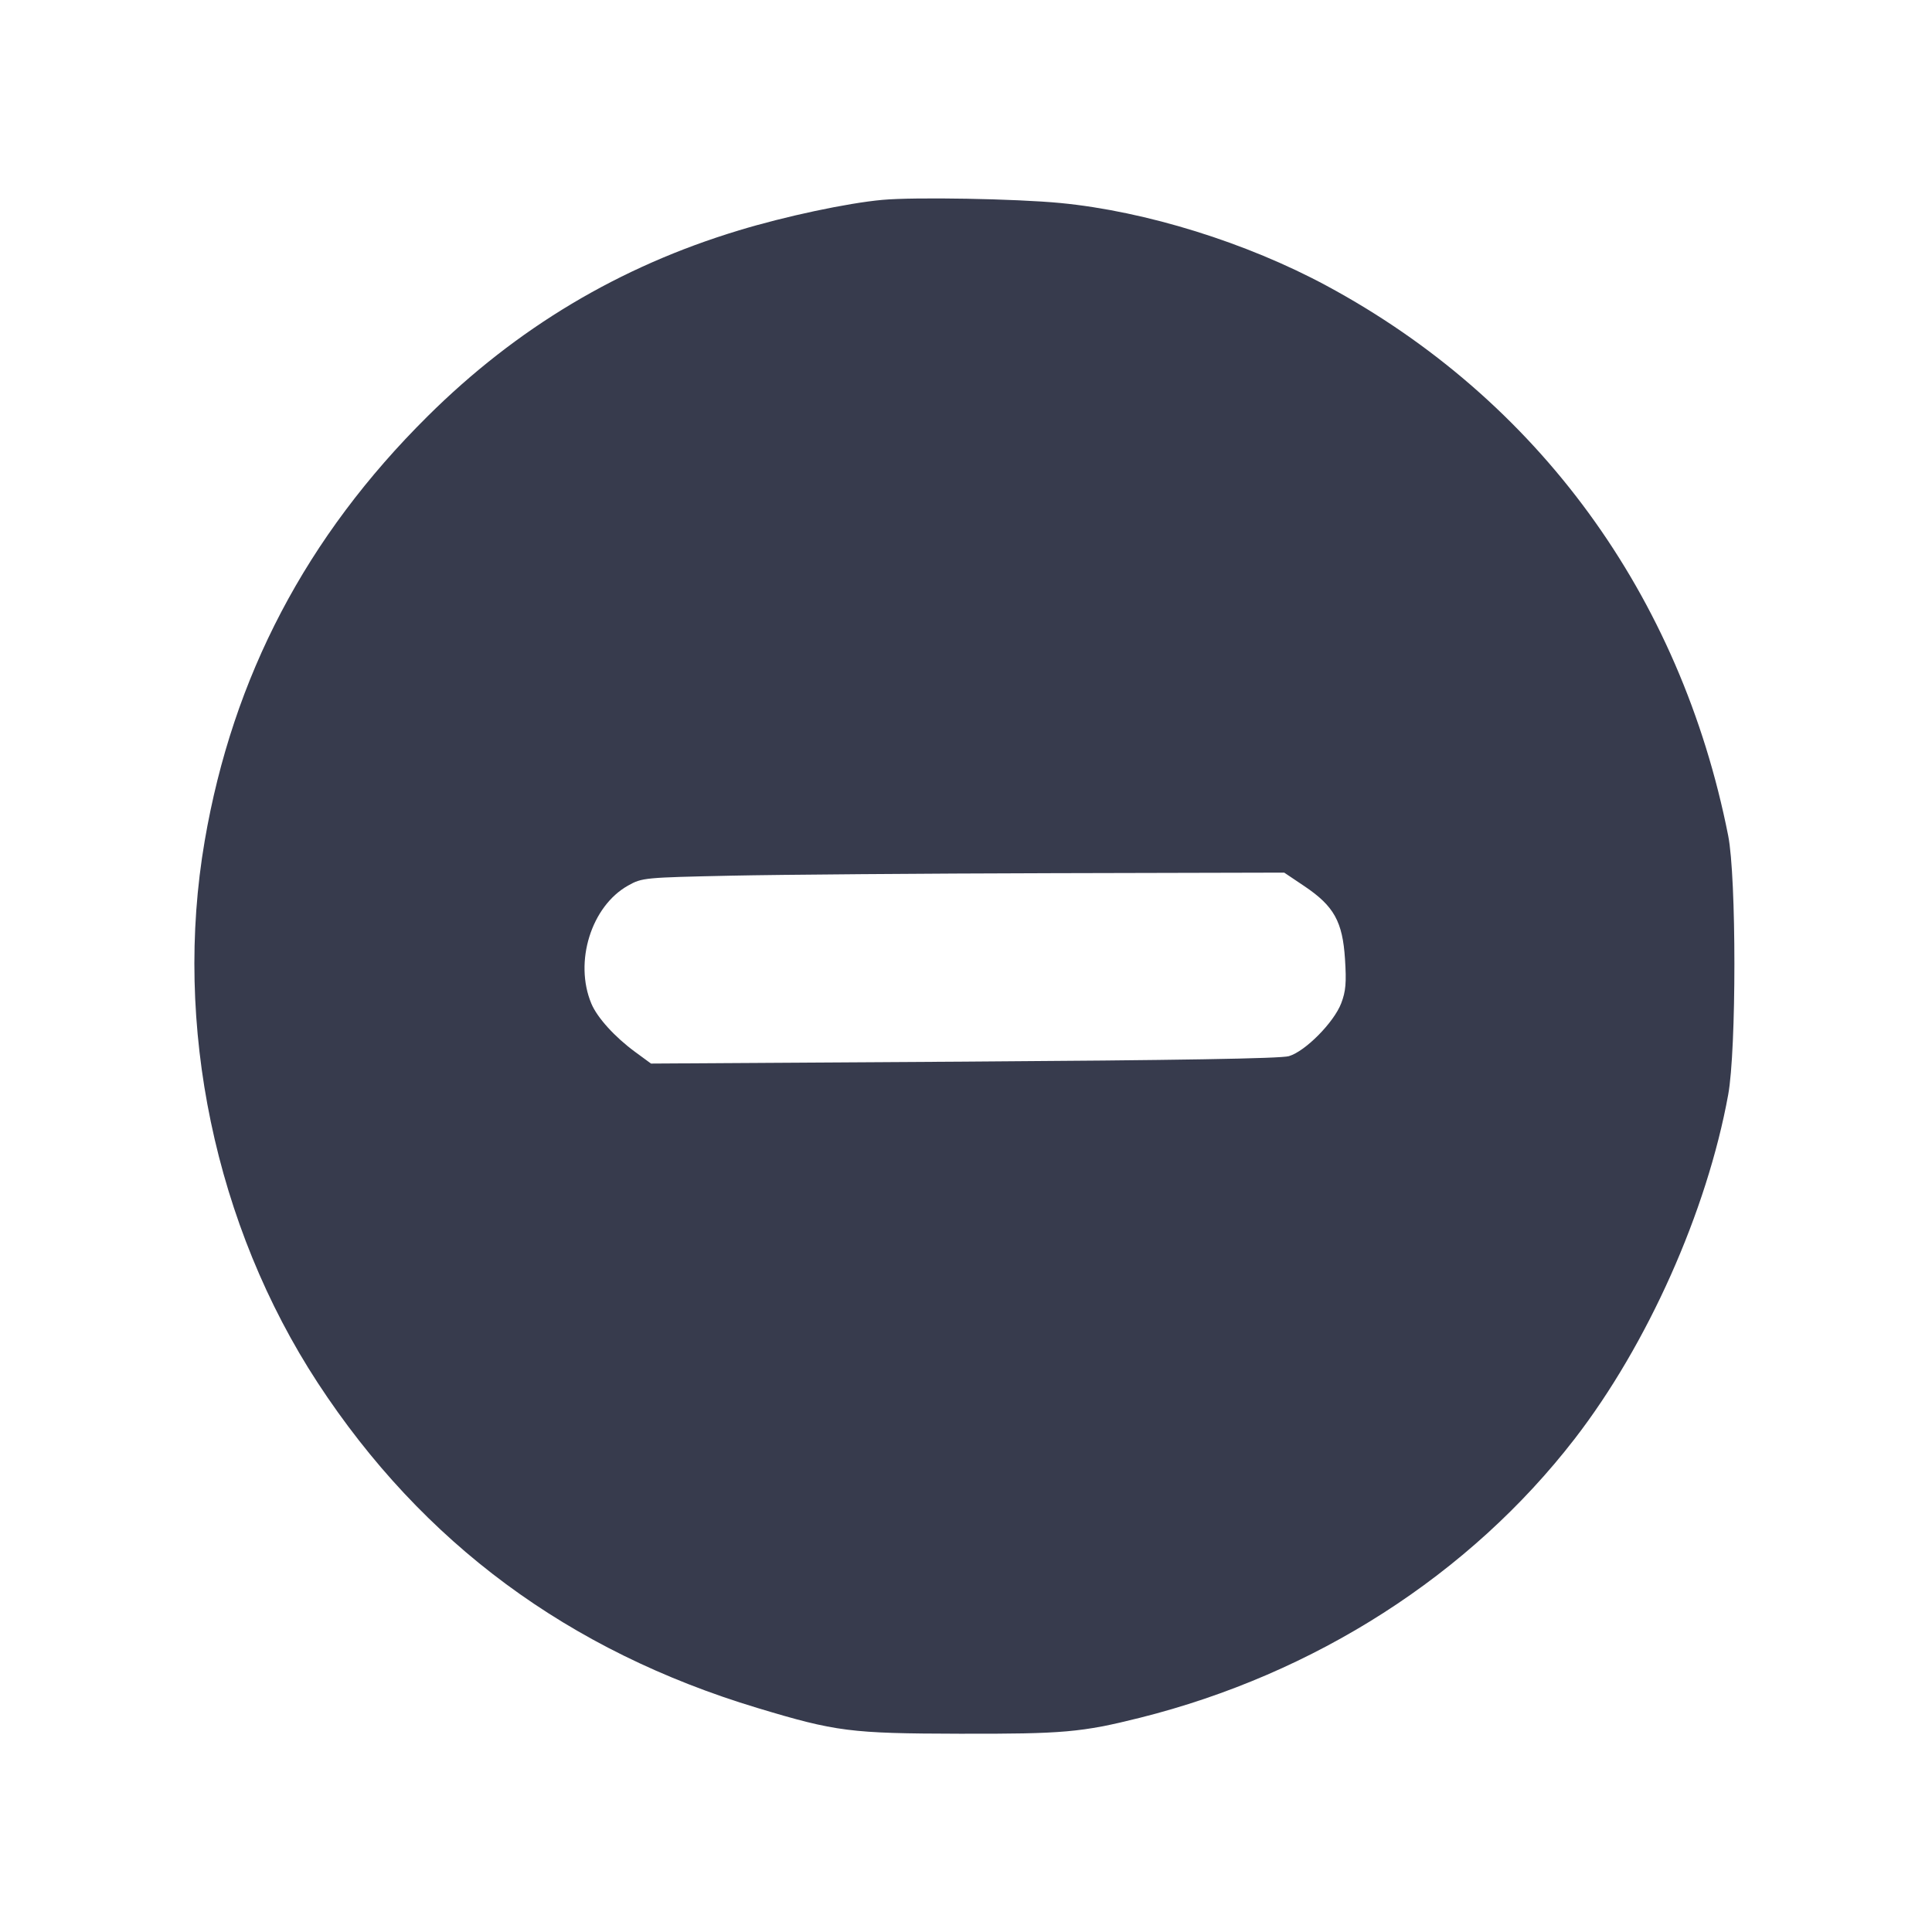
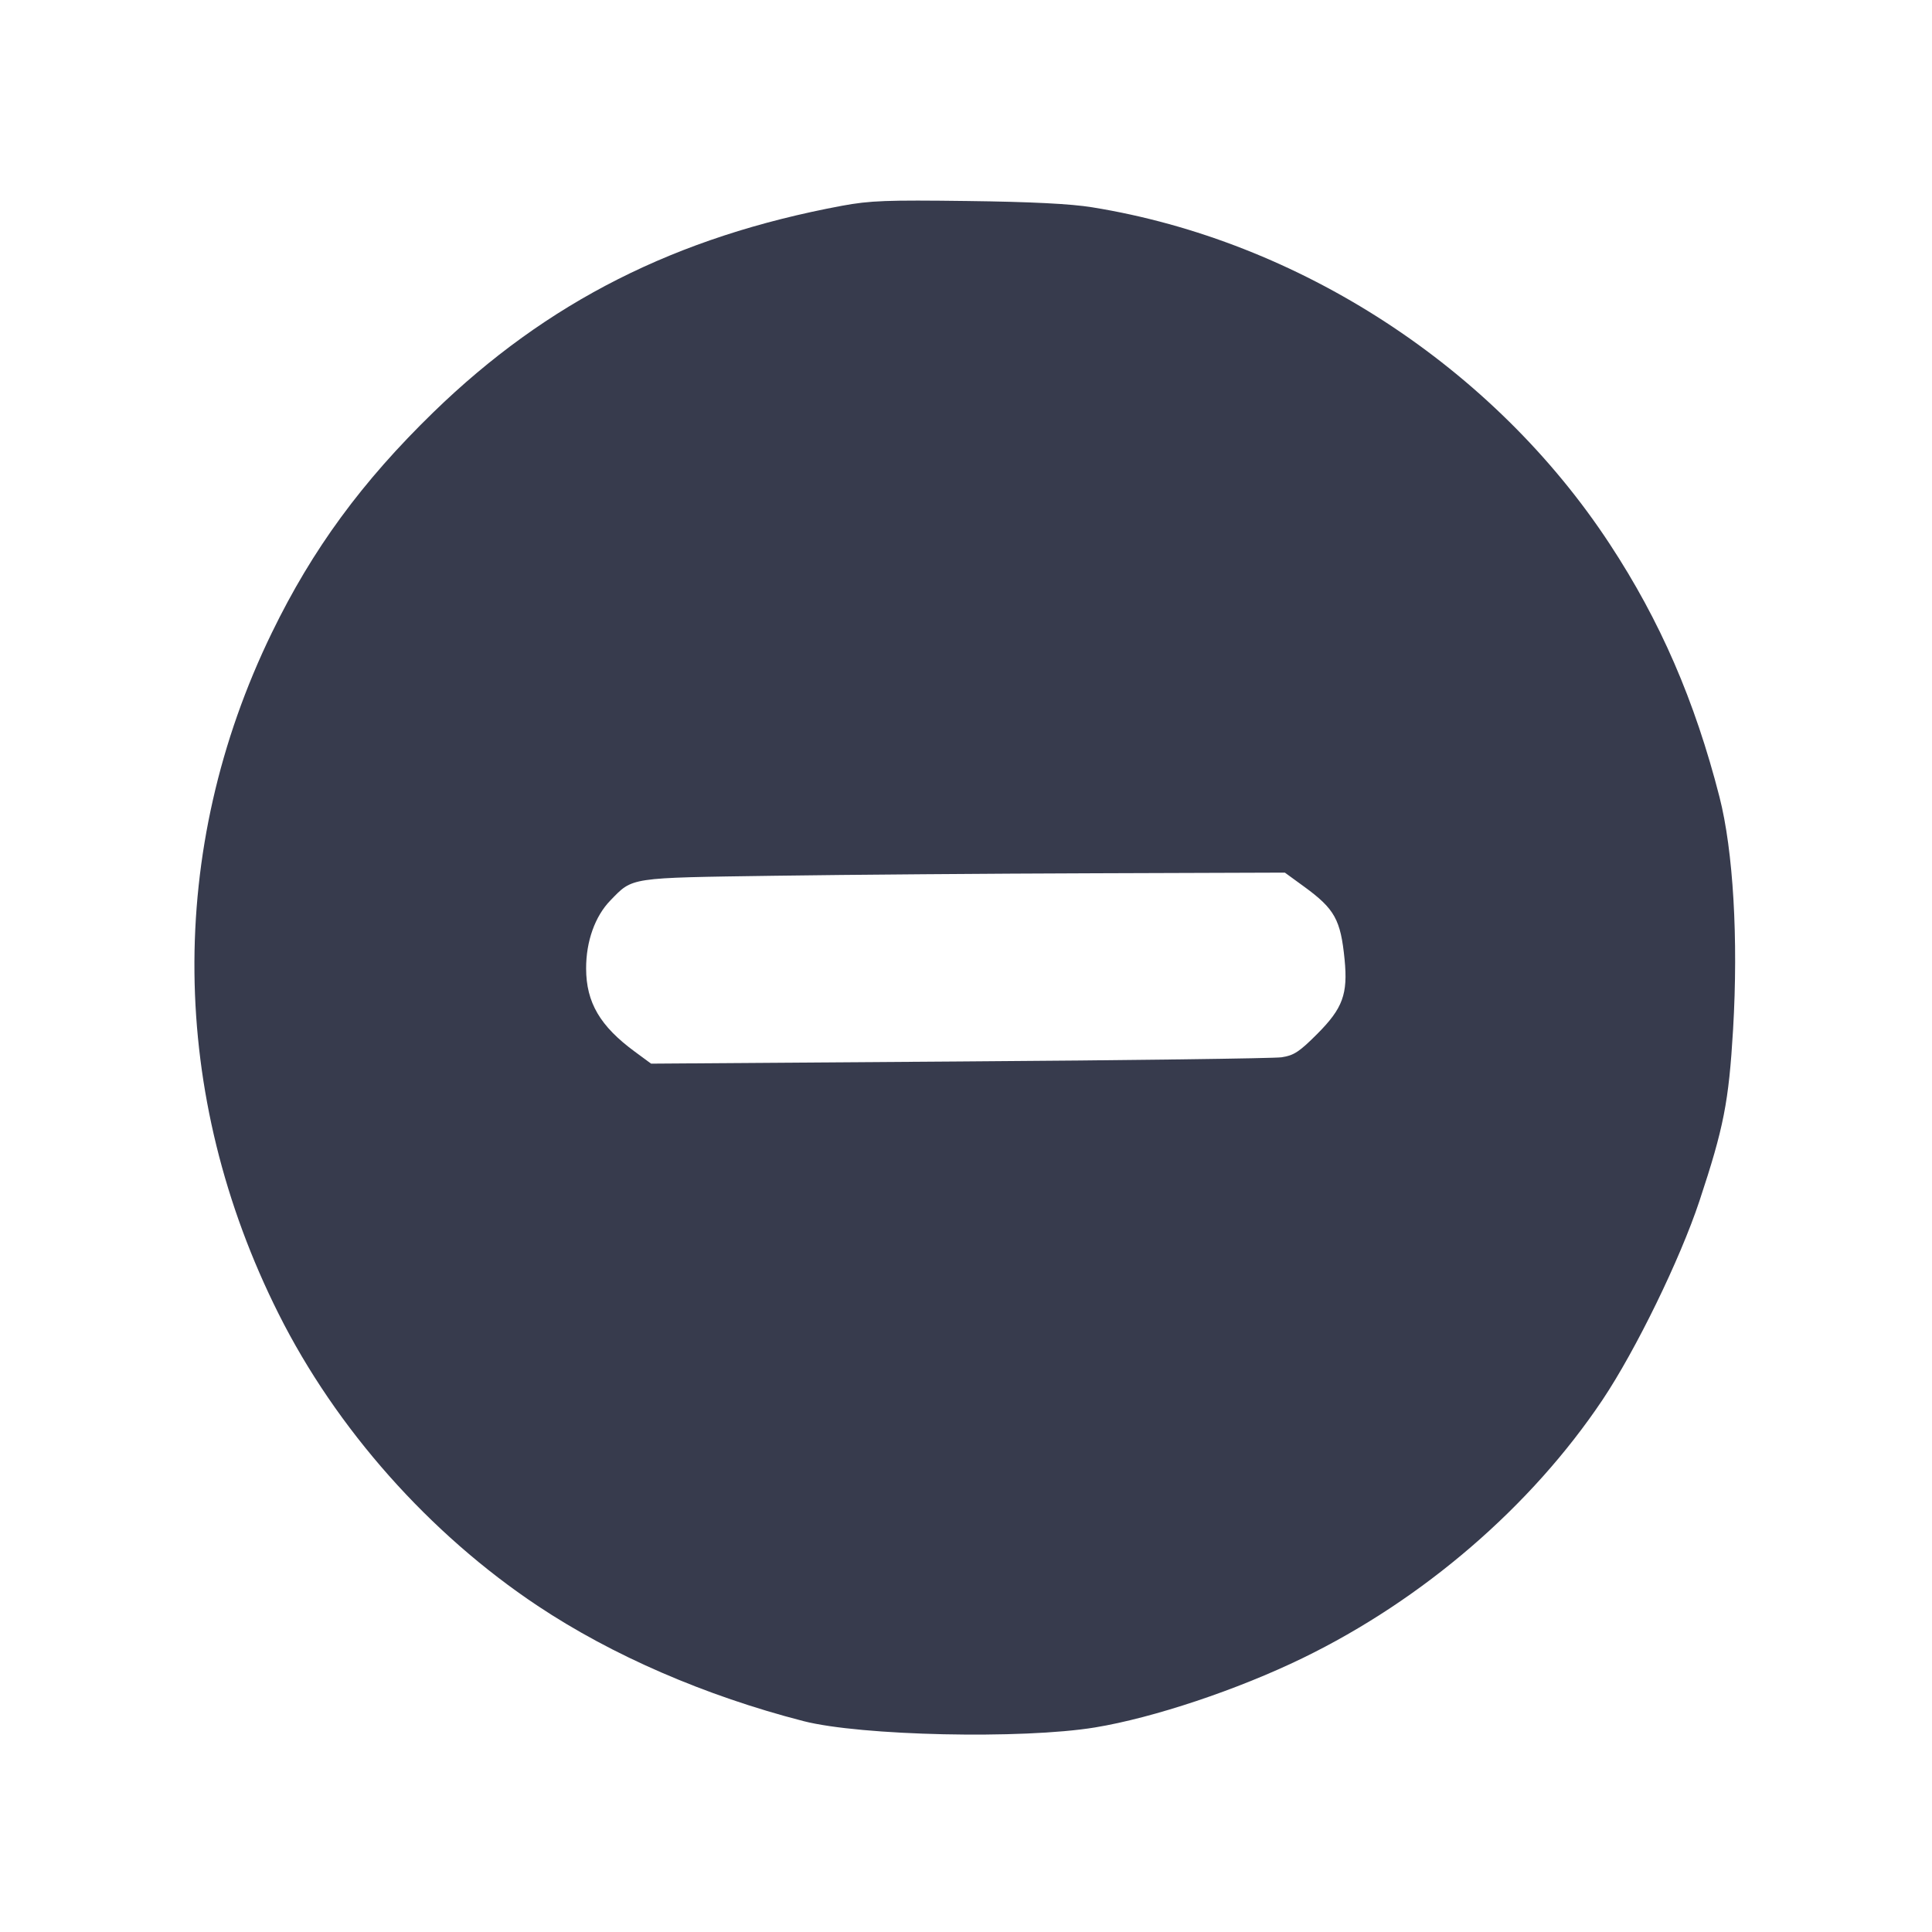
<svg xmlns="http://www.w3.org/2000/svg" width="24" height="24" viewBox="0 0 24 24" fill="none">
-   <path d="M10.960 2.483 C 10.529 2.522,9.753 2.687,9.175 2.863 C 7.694 3.311,6.417 4.074,5.312 5.171 C 3.805 6.665,2.893 8.403,2.543 10.445 C 2.150 12.732,2.671 15.225,3.947 17.178 C 5.248 19.167,7.063 20.510,9.409 21.217 C 10.384 21.511,10.564 21.534,11.920 21.537 C 13.206 21.540,13.437 21.520,14.160 21.339 C 16.336 20.794,18.255 19.563,19.560 17.875 C 20.466 16.703,21.204 15.049,21.468 13.600 C 21.571 13.039,21.571 10.898,21.468 10.380 C 20.876 7.391,19.104 4.964,16.480 3.550 C 15.484 3.013,14.237 2.625,13.173 2.522 C 12.619 2.469,11.364 2.446,10.960 2.483 M16.206 11.010 C 16.571 11.256,16.678 11.448,16.708 11.913 C 16.727 12.207,16.718 12.314,16.661 12.463 C 16.570 12.701,16.215 13.060,16.011 13.120 C 15.908 13.150,14.619 13.171,11.974 13.188 L 8.087 13.212 7.888 13.066 C 7.636 12.881,7.418 12.640,7.346 12.467 C 7.129 11.949,7.345 11.257,7.802 11.001 C 7.976 10.903,8.004 10.901,9.080 10.878 C 9.685 10.865,11.479 10.851,13.066 10.847 L 15.953 10.840 16.206 11.010 " fill="#373B4D" stroke="none" fill-rule="evenodd" />
+   <path d="M10.460 2.556 C 8.397 2.940,6.796 3.749,5.385 5.120 C 4.496 5.984,3.882 6.821,3.377 7.860 C 2.066 10.554,2.096 13.601,3.462 16.323 C 4.177 17.749,5.334 19.053,6.680 19.949 C 7.607 20.566,8.758 21.065,9.980 21.380 C 10.692 21.563,12.698 21.607,13.602 21.459 C 14.327 21.340,15.373 20.991,16.183 20.597 C 17.678 19.870,19.020 18.714,19.908 17.388 C 20.322 16.768,20.870 15.645,21.111 14.919 C 21.413 14.007,21.475 13.692,21.529 12.787 C 21.595 11.660,21.531 10.569,21.360 9.900 C 21.053 8.702,20.624 7.713,19.996 6.757 C 18.554 4.560,16.139 2.990,13.567 2.575 C 13.303 2.532,12.811 2.507,12.020 2.497 C 11.015 2.484,10.807 2.492,10.460 2.556 M16.200 11.014 C 16.580 11.291,16.654 11.423,16.703 11.919 C 16.745 12.349,16.681 12.525,16.363 12.844 C 16.139 13.068,16.073 13.111,15.920 13.134 C 15.821 13.148,14.018 13.172,11.914 13.186 L 8.088 13.213 7.887 13.065 C 7.455 12.748,7.282 12.454,7.281 12.032 C 7.280 11.695,7.391 11.382,7.583 11.185 C 7.864 10.896,7.800 10.905,9.620 10.879 C 10.522 10.866,12.318 10.852,13.611 10.848 L 15.961 10.840 16.200 11.014 " fill="#373B4D" stroke="none" fill-rule="evenodd" />
</svg>
